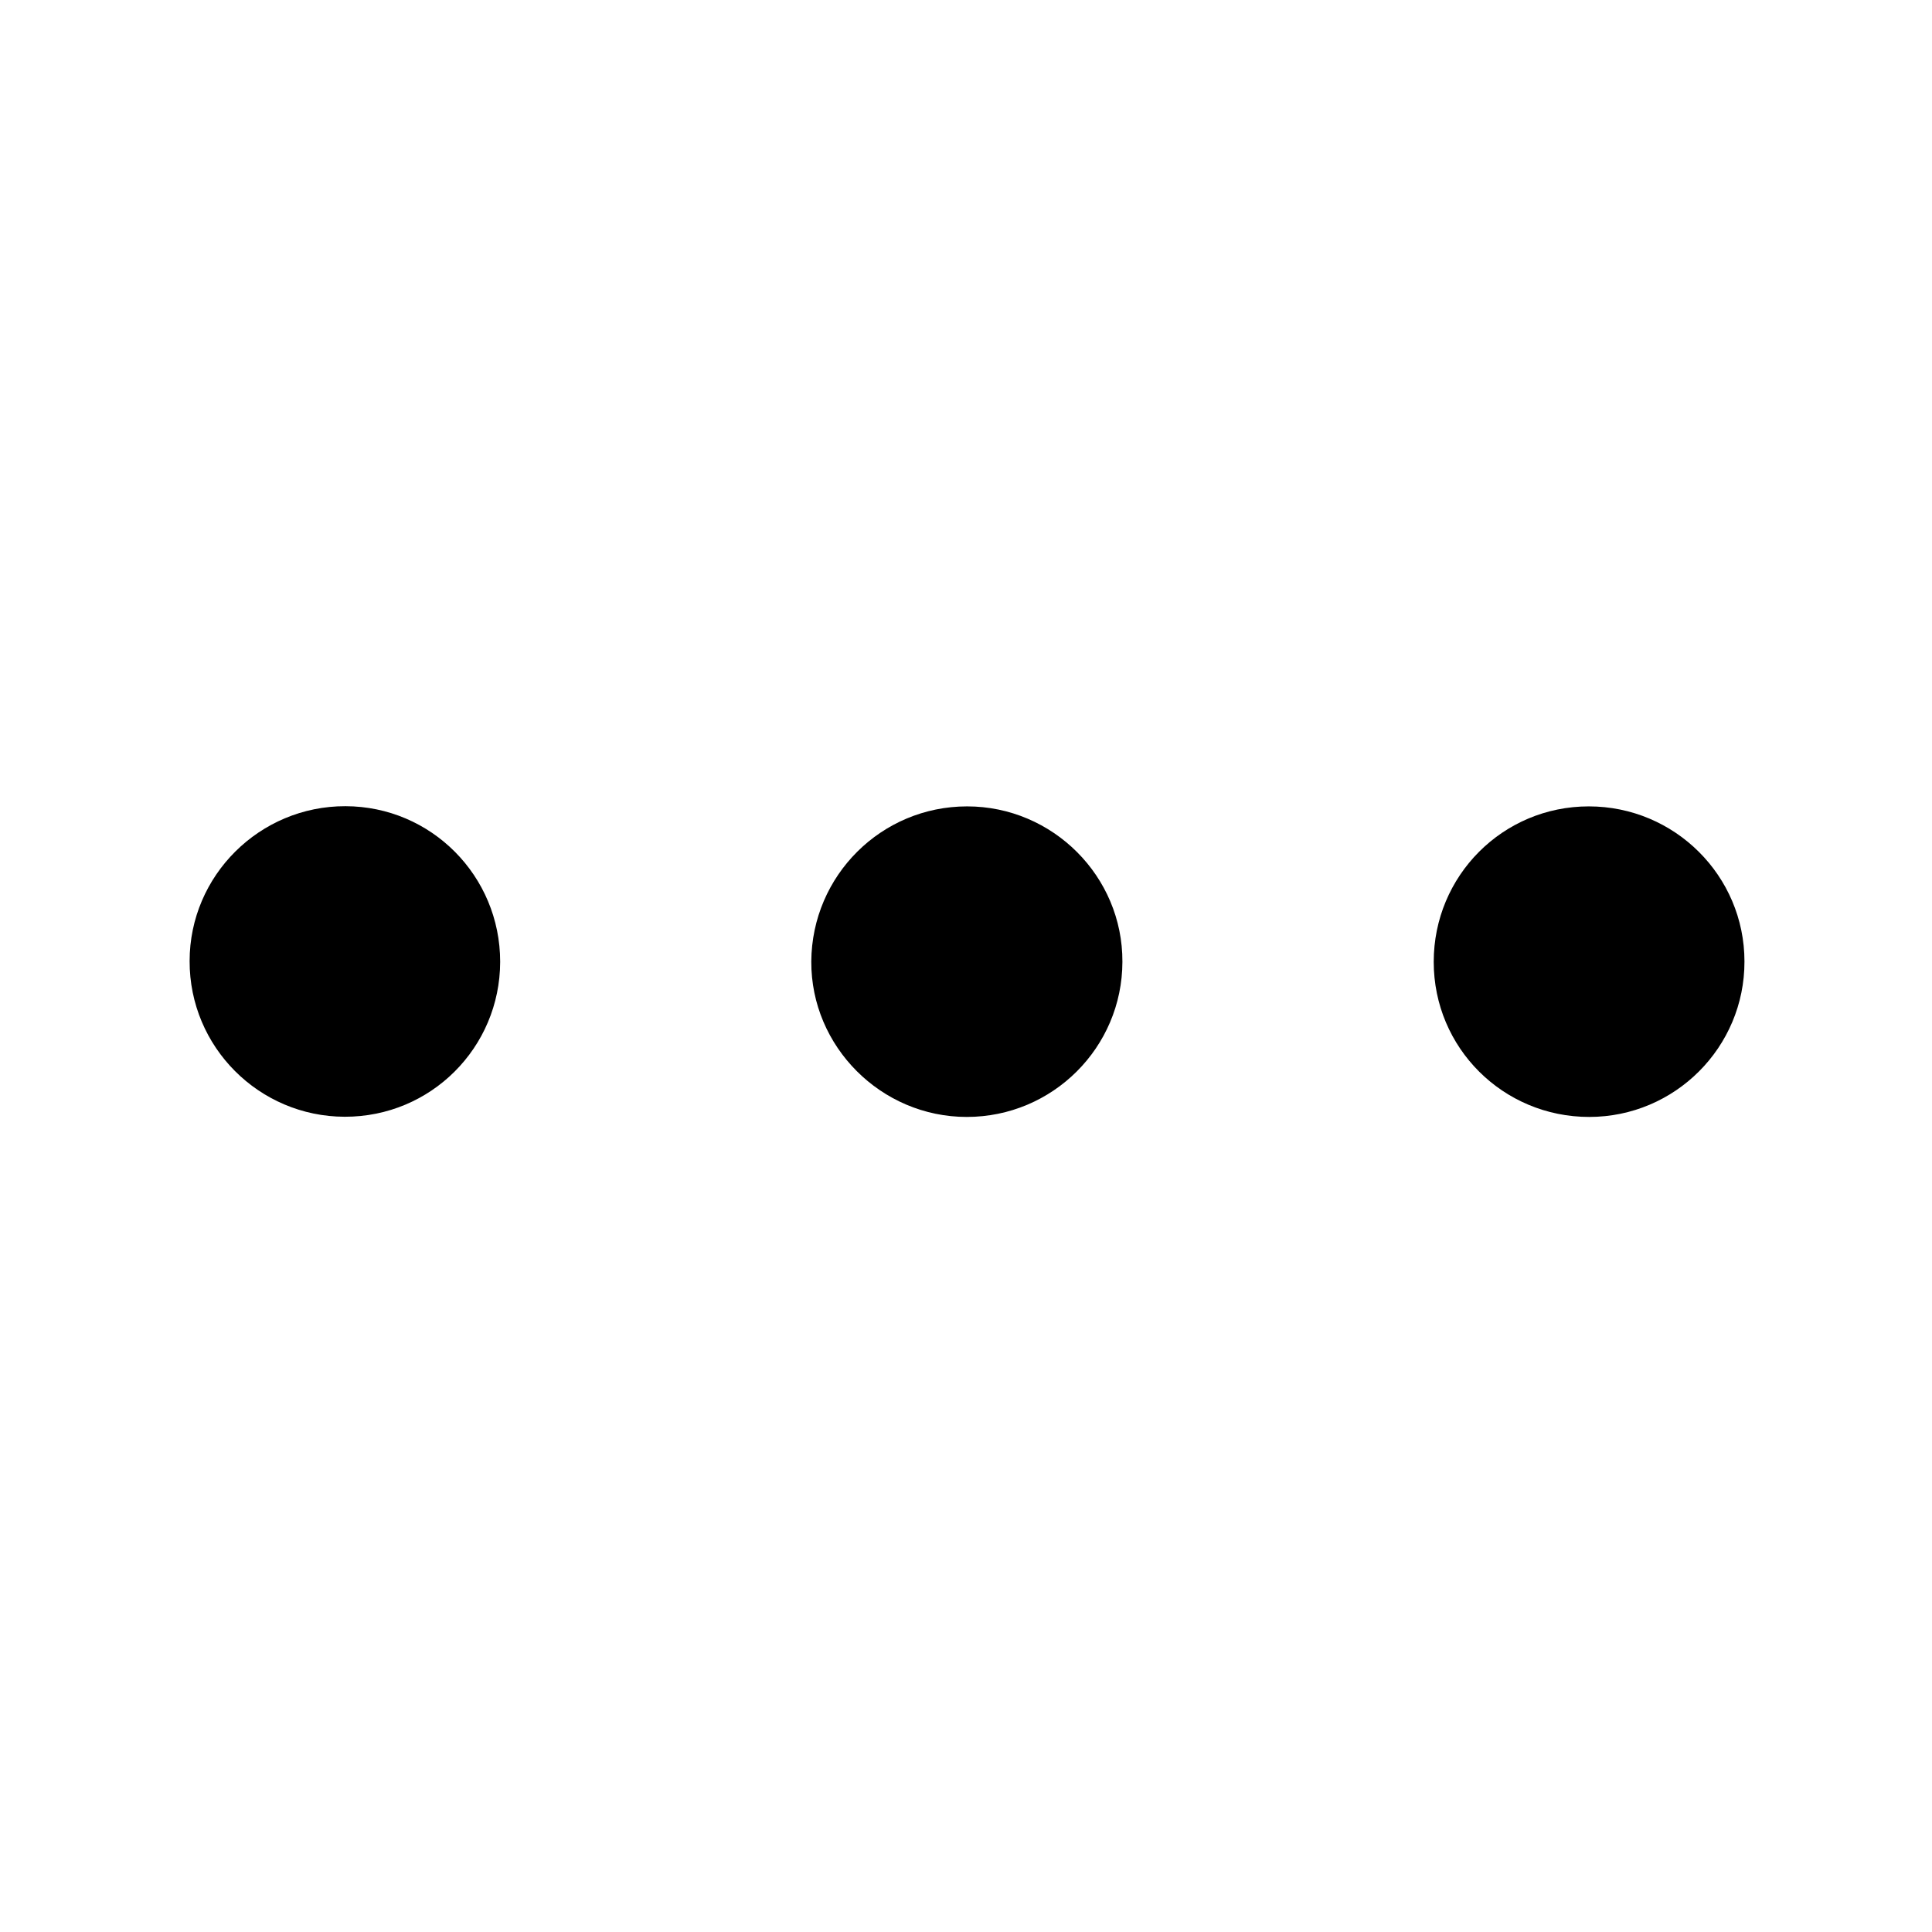
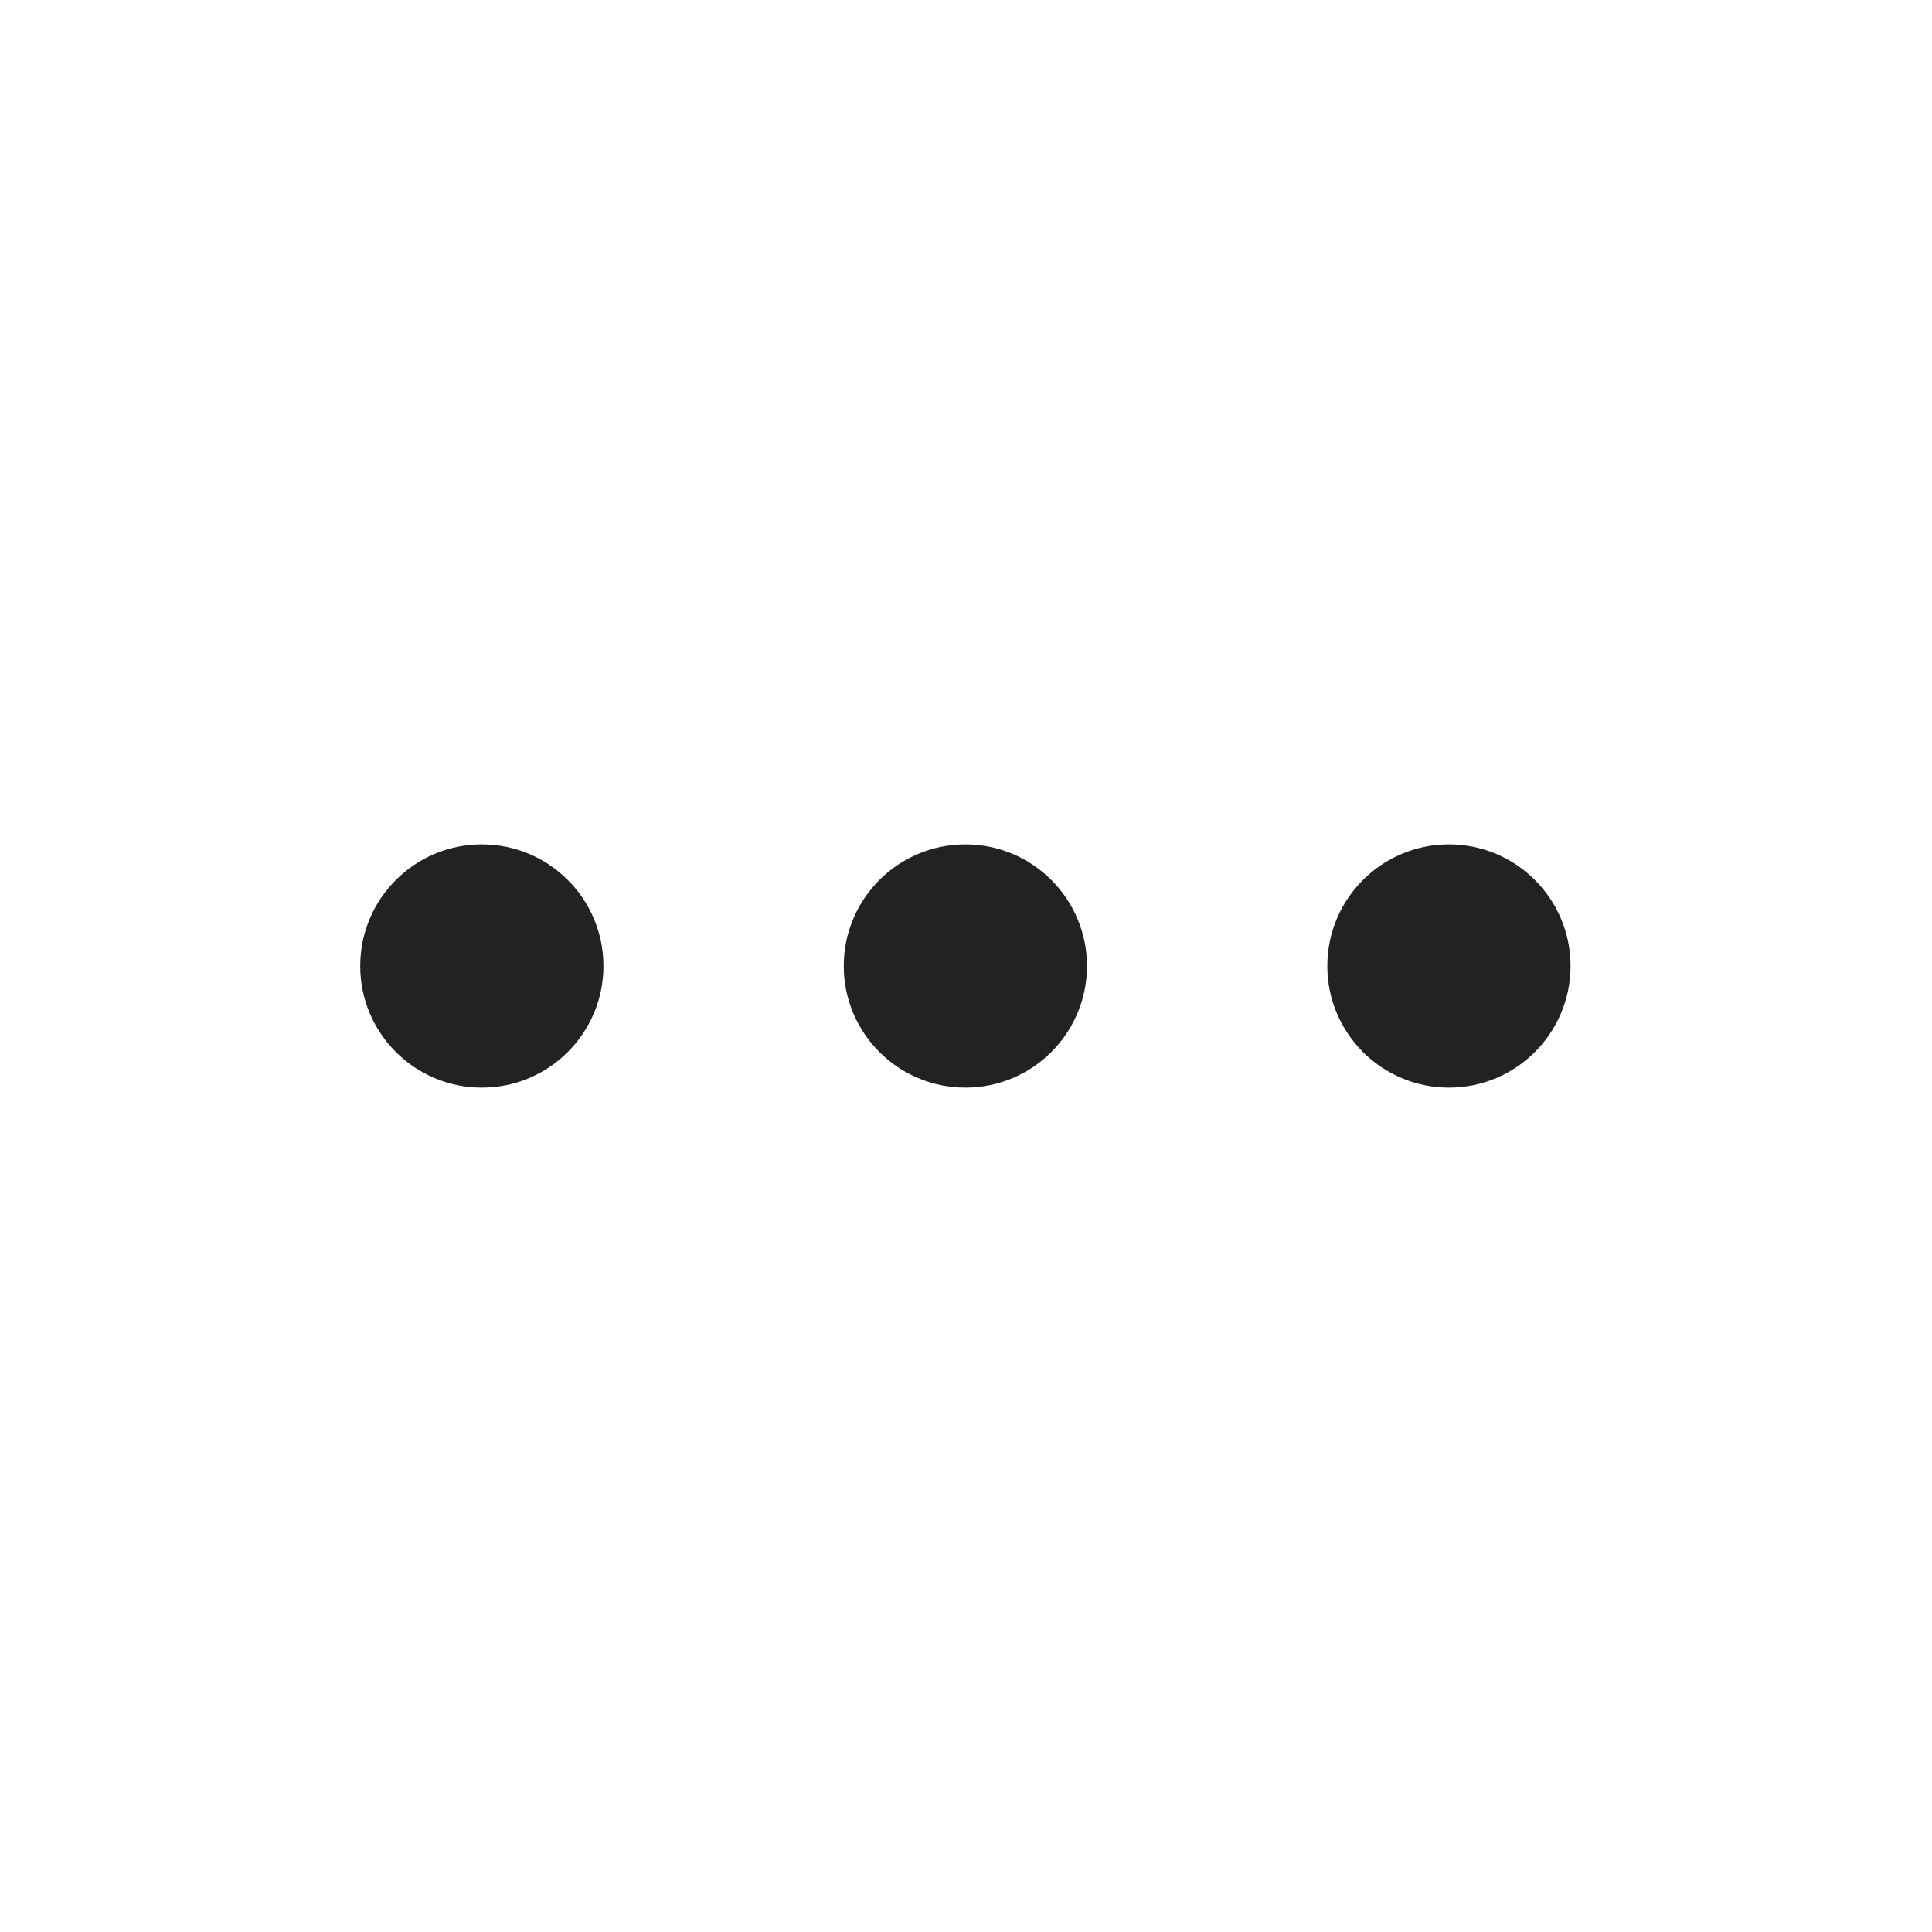
- <svg xmlns="http://www.w3.org/2000/svg" t="1550246622175" class="icon" style="" viewBox="0 0 1024 1024" version="1.1" p-id="8563" width="32" height="32">
+ <svg xmlns="http://www.w3.org/2000/svg" t="1550998210322" class="icon" style="" viewBox="0 0 1024 1024" version="1.1" p-id="3591" width="32" height="32">
  <defs>
    <style type="text/css" />
  </defs>
-   <path d="M265.1 509.8c-0.1 45.5-36.8 82.2-82.4 82.1-45.4-0.1-82.3-37-82.2-82.5 0-45.3 37.1-82.2 82.6-82.1 45.4 0.1 82 36.9 82 82.5zM842.1 427.4c45.5 0 82.5 36.8 82.5 82.2 0.1 45.4-36.8 82.4-82.3 82.4-45.6 0-82.4-36.6-82.4-82.2s36.6-82.4 82.2-82.4zM512.4 592c-45.4 0-82.6-37.3-82.4-82.4 0.3-45.5 37.1-82.2 82.6-82.2 45.4 0 82.5 37.1 82.3 82.4-0.1 45.4-37 82.2-82.5 82.2z" p-id="8564" />
+   <path d="M255.378 512m-64.455 0a62.987 62.987 0 1 0 128.91 0 62.987 62.987 0 1 0-128.91 0Z" p-id="3592" fill="#222222" />
+   <path d="M511.672 512m-64.455 0a62.987 62.987 0 1 0 128.91 0 62.987 62.987 0 1 0-128.91 0Z" p-id="3593" fill="#222222" />
+   <path d="M767.965 512m-64.455 0a62.987 62.987 0 1 0 128.91 0 62.987 62.987 0 1 0-128.91 0Z" p-id="3594" fill="#222222" />
</svg>
